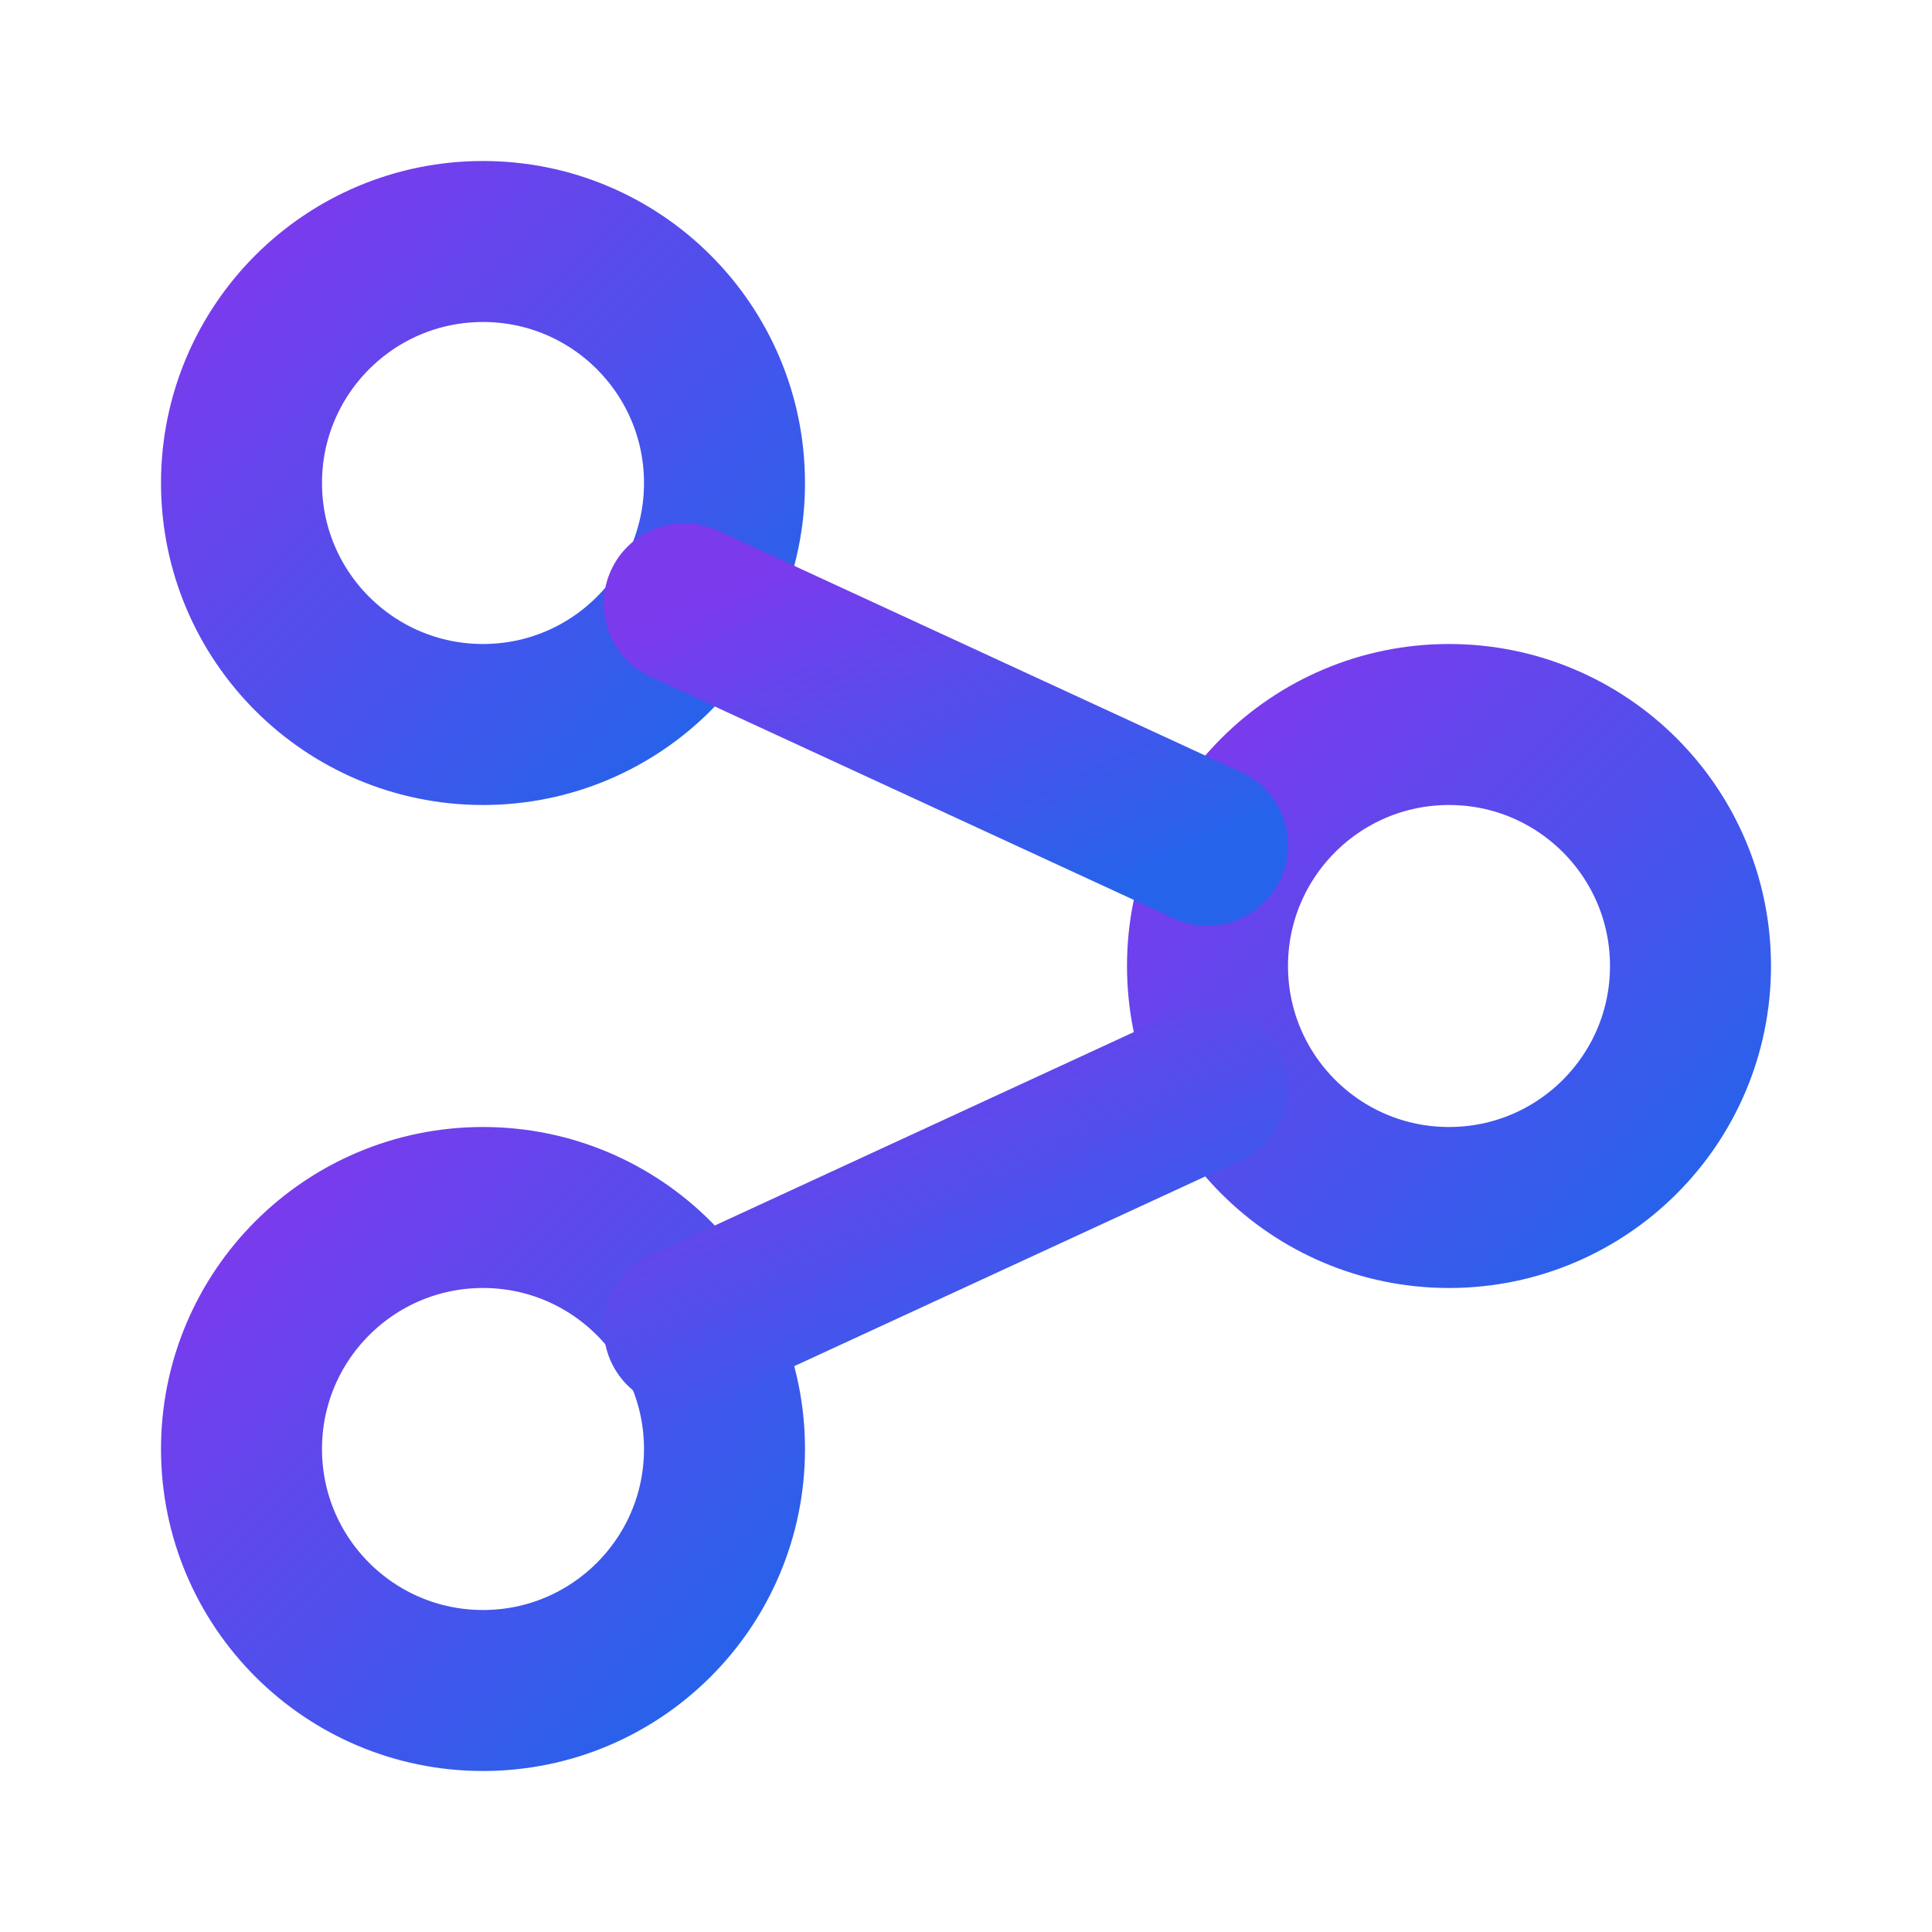
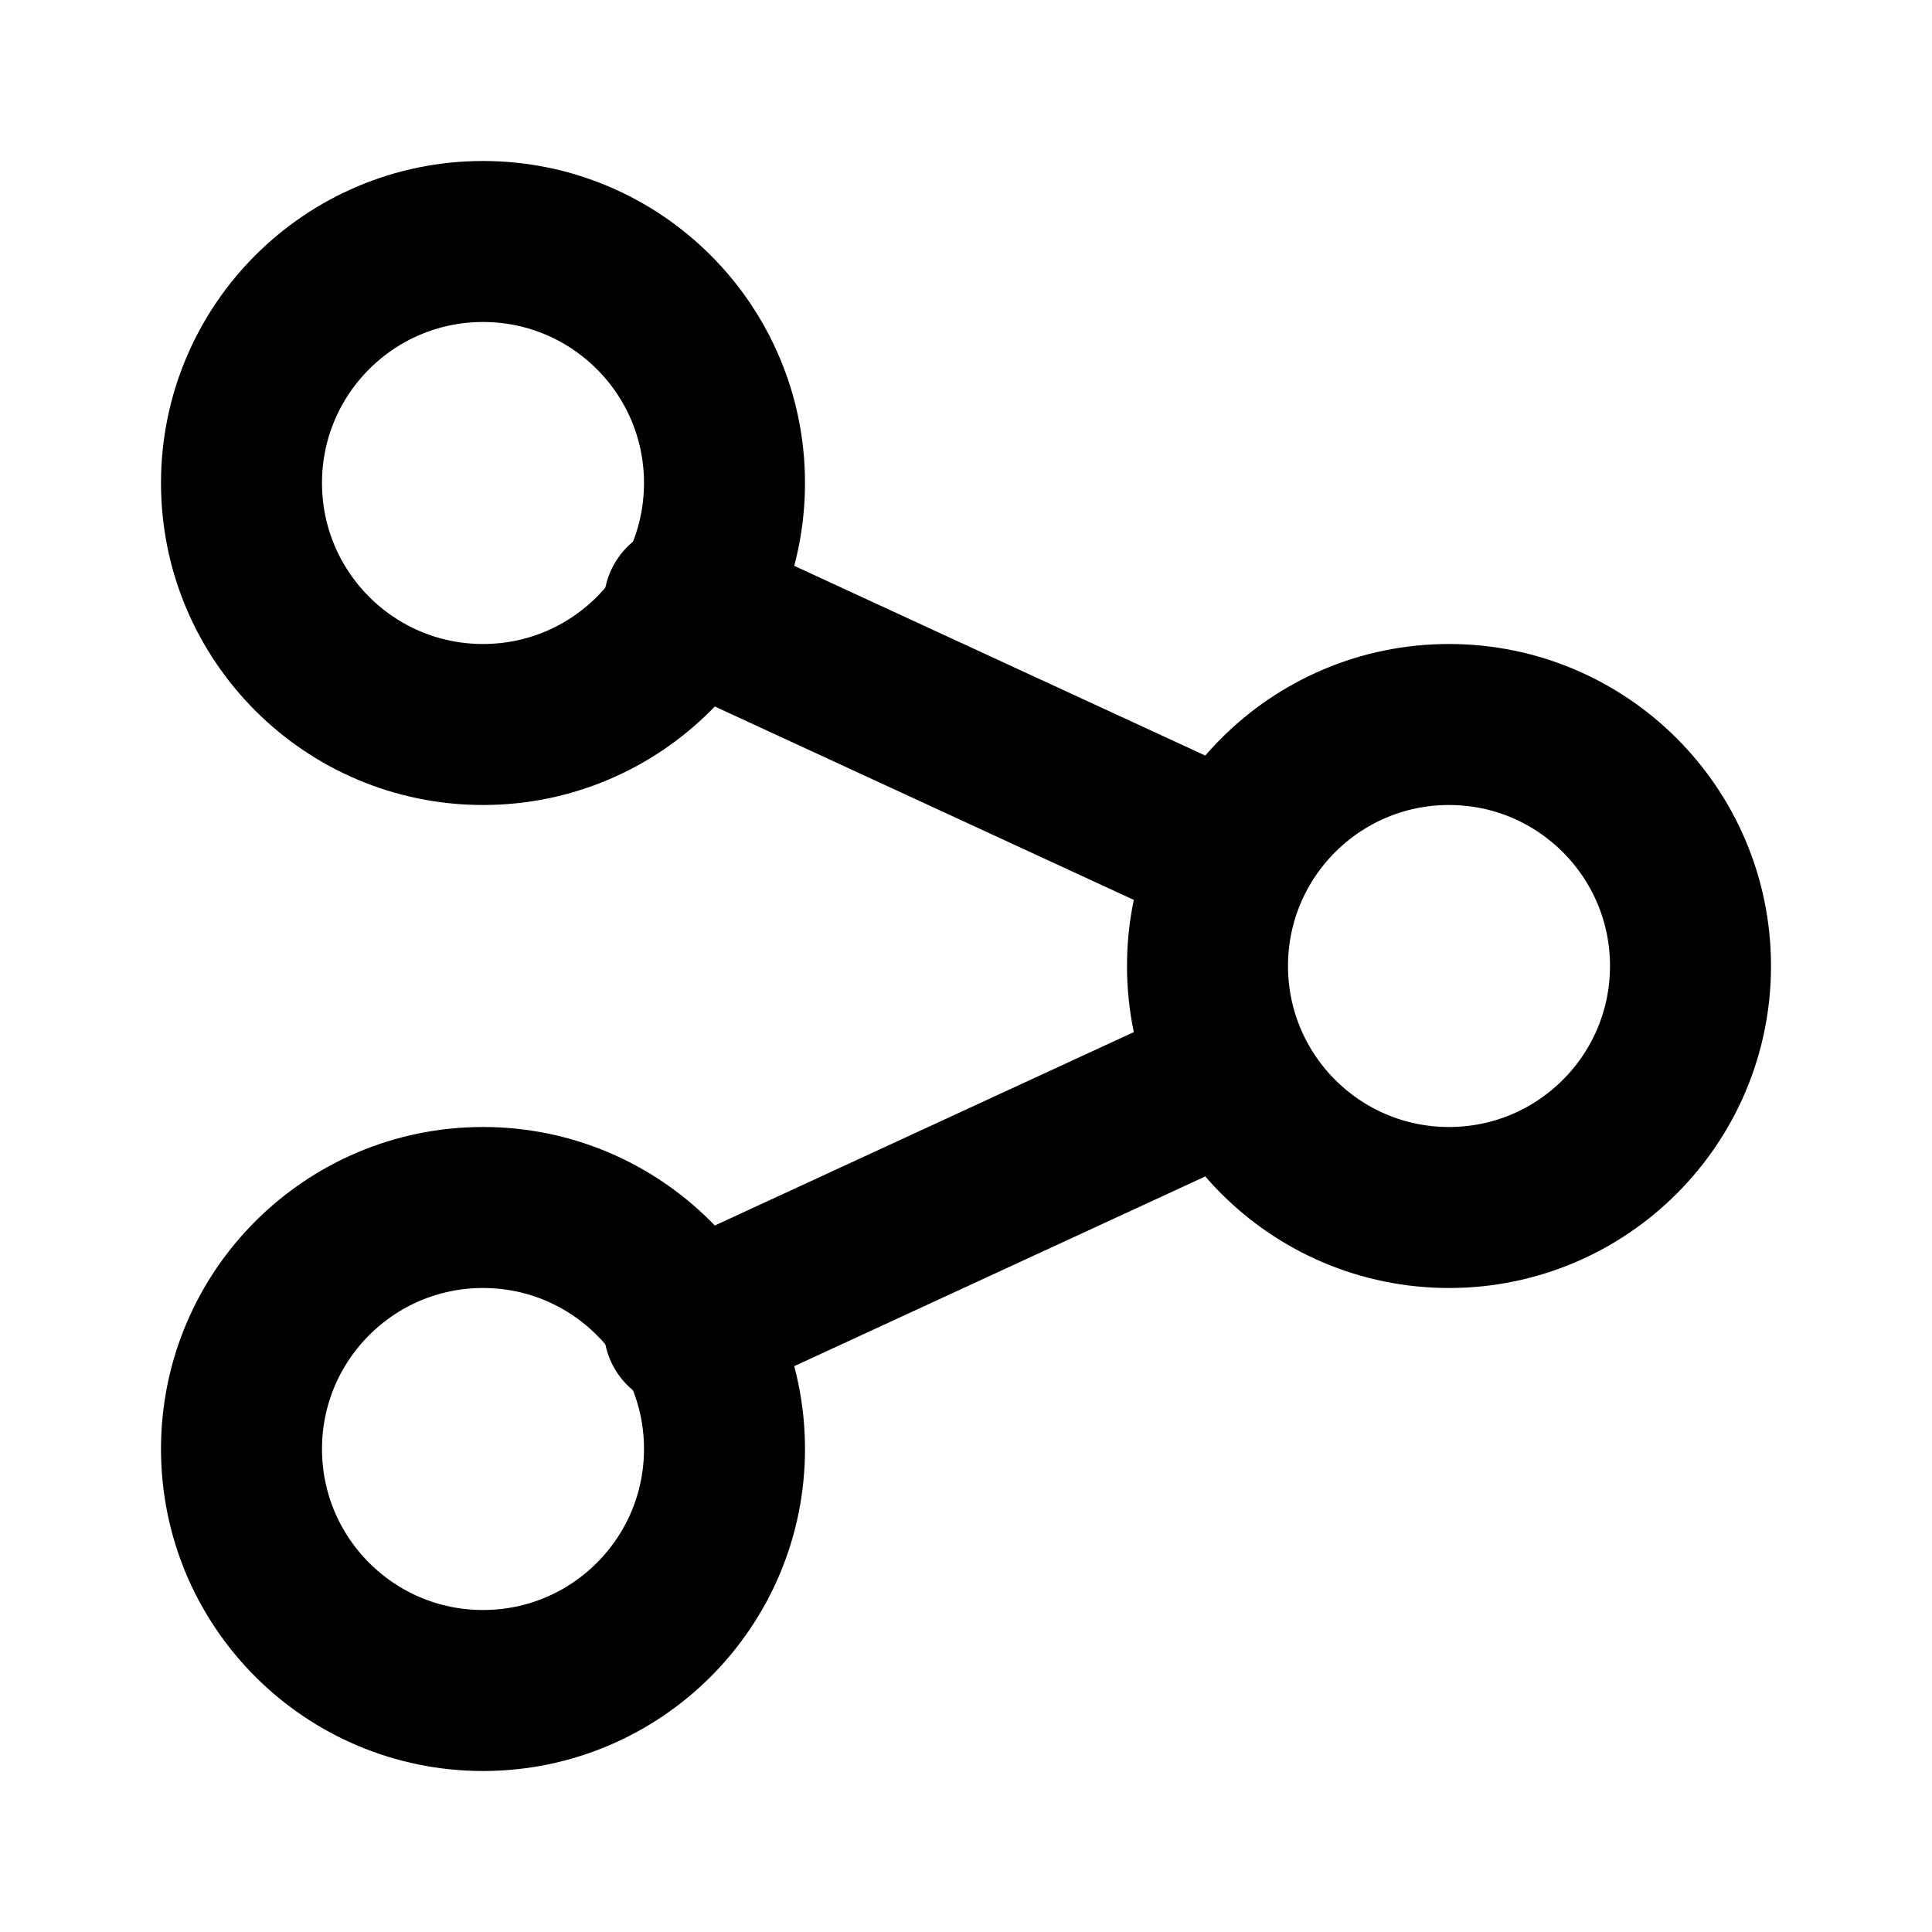
- <svg xmlns="http://www.w3.org/2000/svg" viewBox="0 0 24 24" fill="none" stroke="url(#gradient)" stroke-width="2" stroke-linecap="round" stroke-linejoin="round">
-   <defs>
-     <linearGradient id="gradient" x1="0%" y1="0%" x2="100%" y2="100%">
-       <stop offset="0%" stop-color="#7c3aed" />
-       <stop offset="100%" stop-color="#2563eb" />
-     </linearGradient>
-   </defs>
+ <svg xmlns="http://www.w3.org/2000/svg" width="24" height="24" viewBox="0 0 24 24" fill="none" stroke="currentColor" stroke-width="2" stroke-linecap="round" stroke-linejoin="round">
  <circle cx="6" cy="6" r="3" />
  <circle cx="6" cy="18" r="3" />
  <circle cx="18" cy="12" r="3" />
  <path d="M8.5 7.5 15 10.5" />
  <path d="M8.5 16.5 15 13.5" />
</svg>
